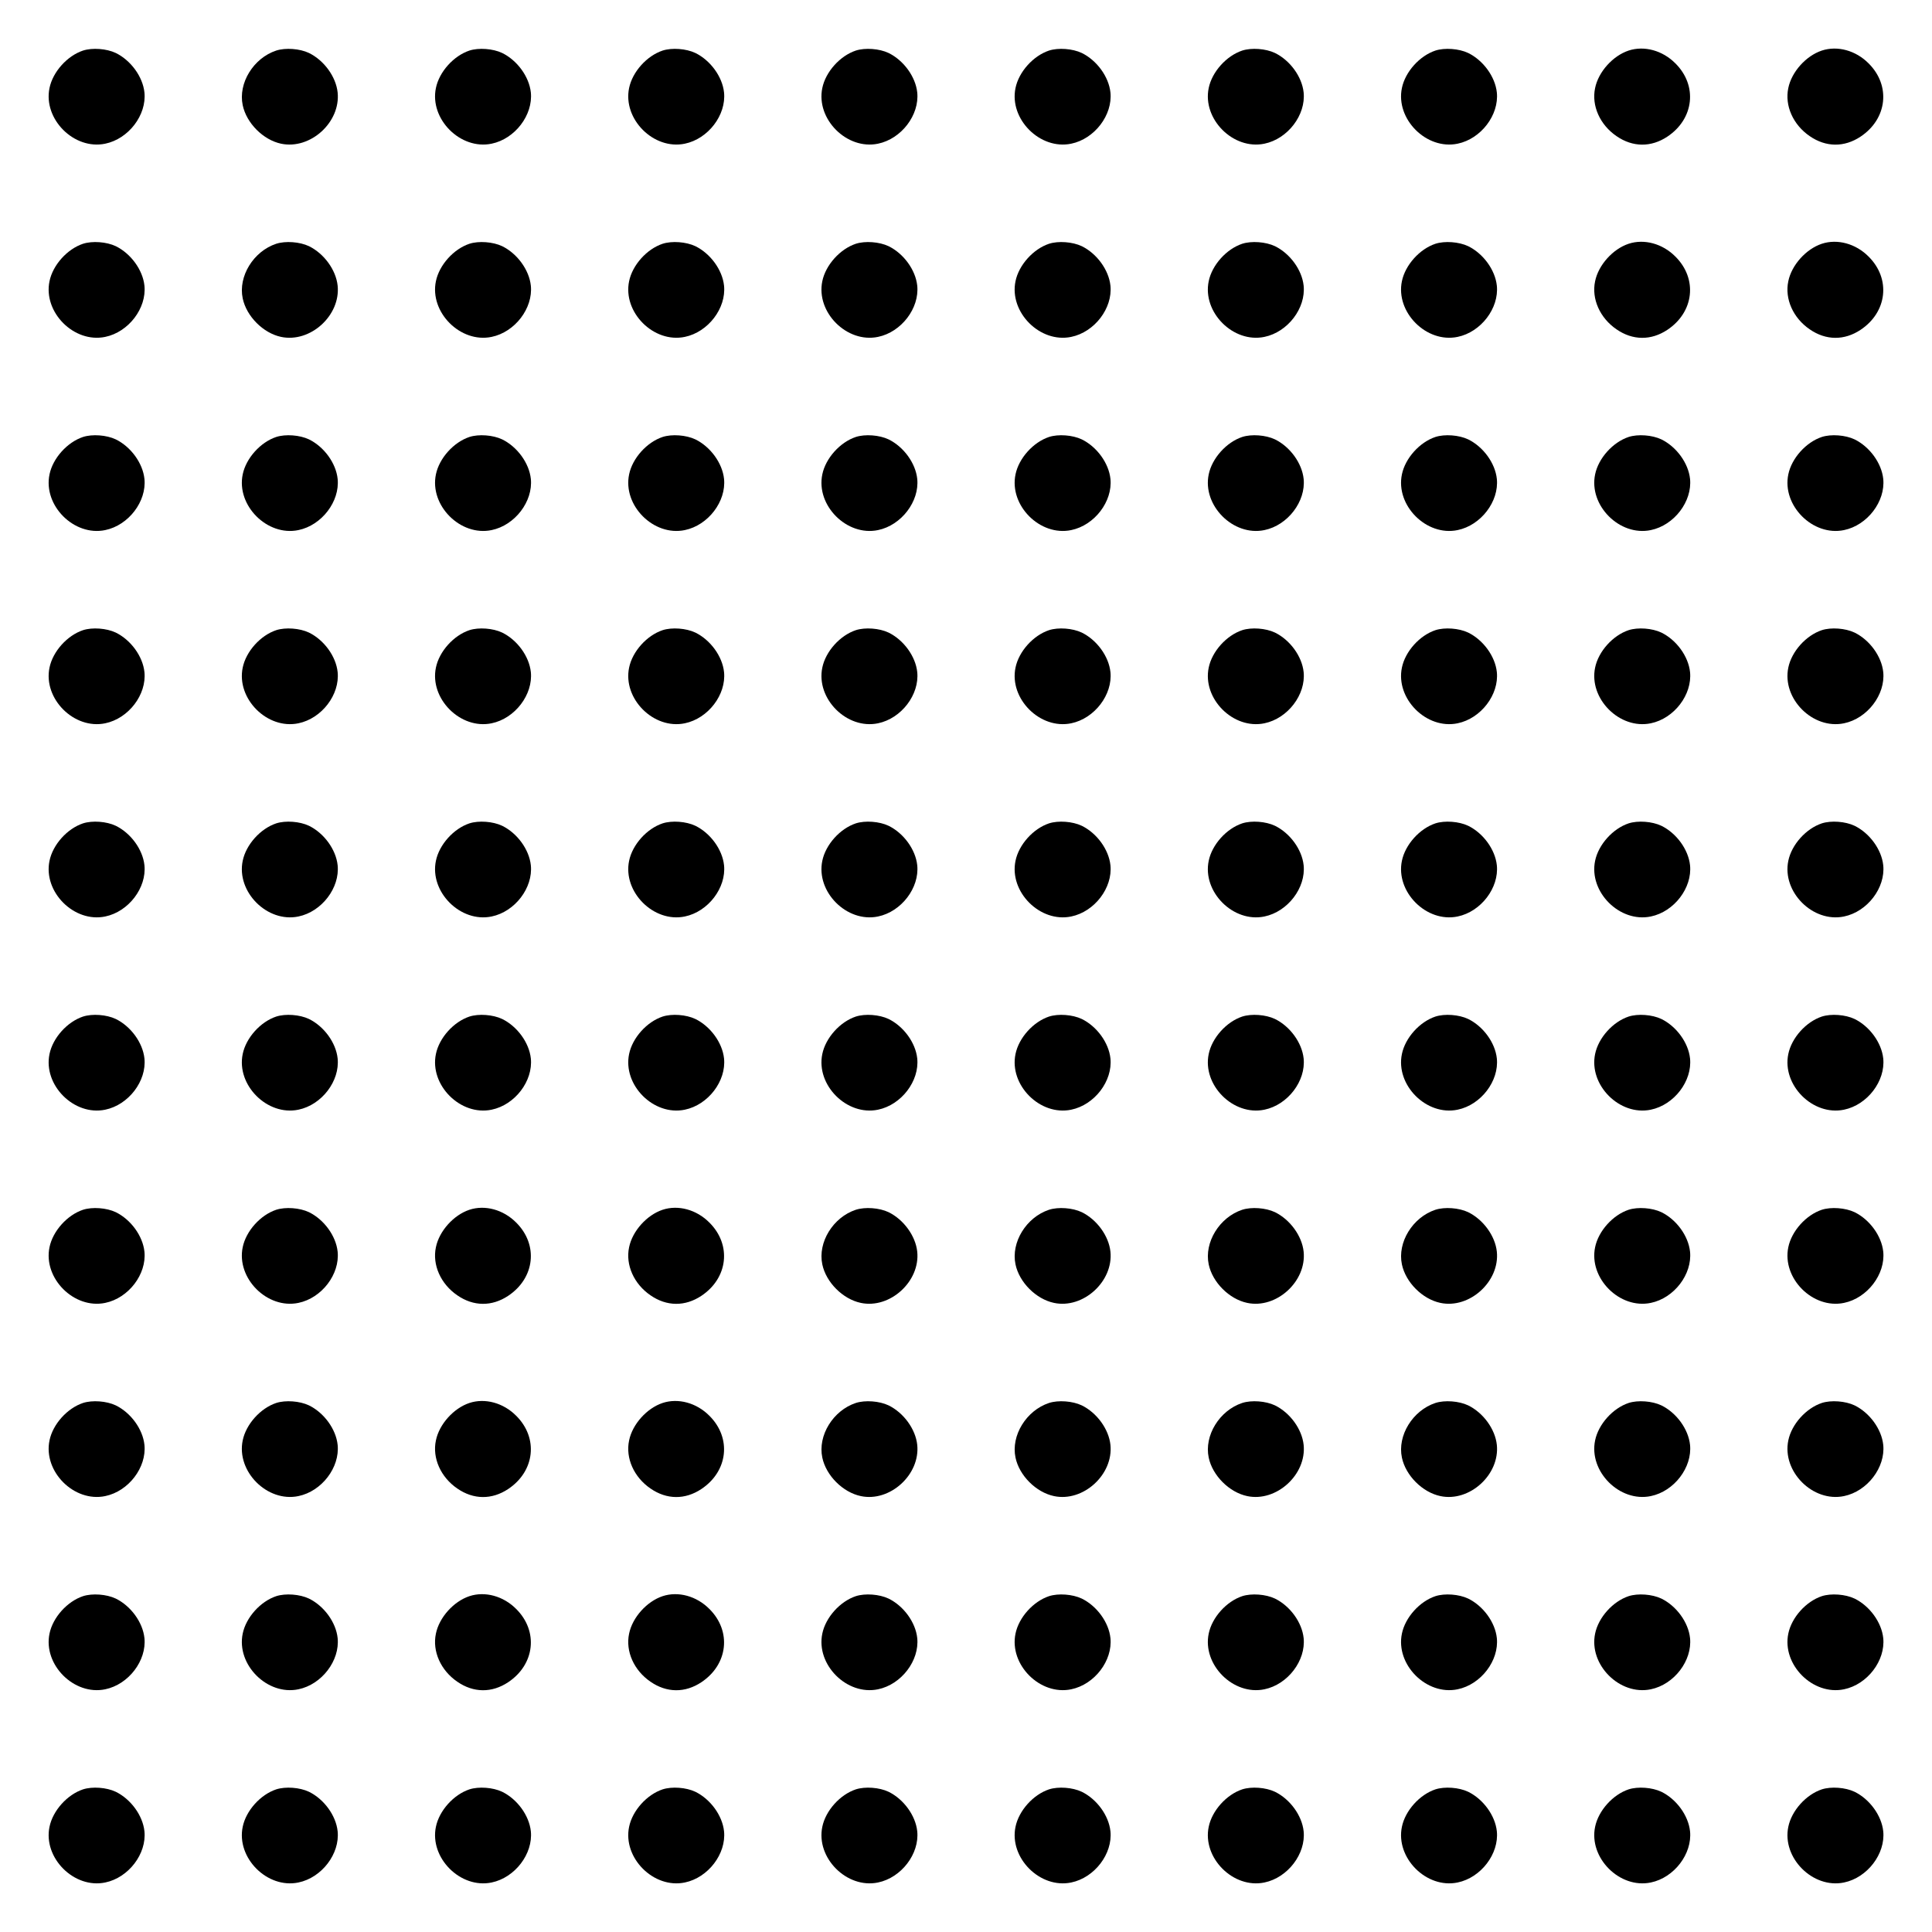
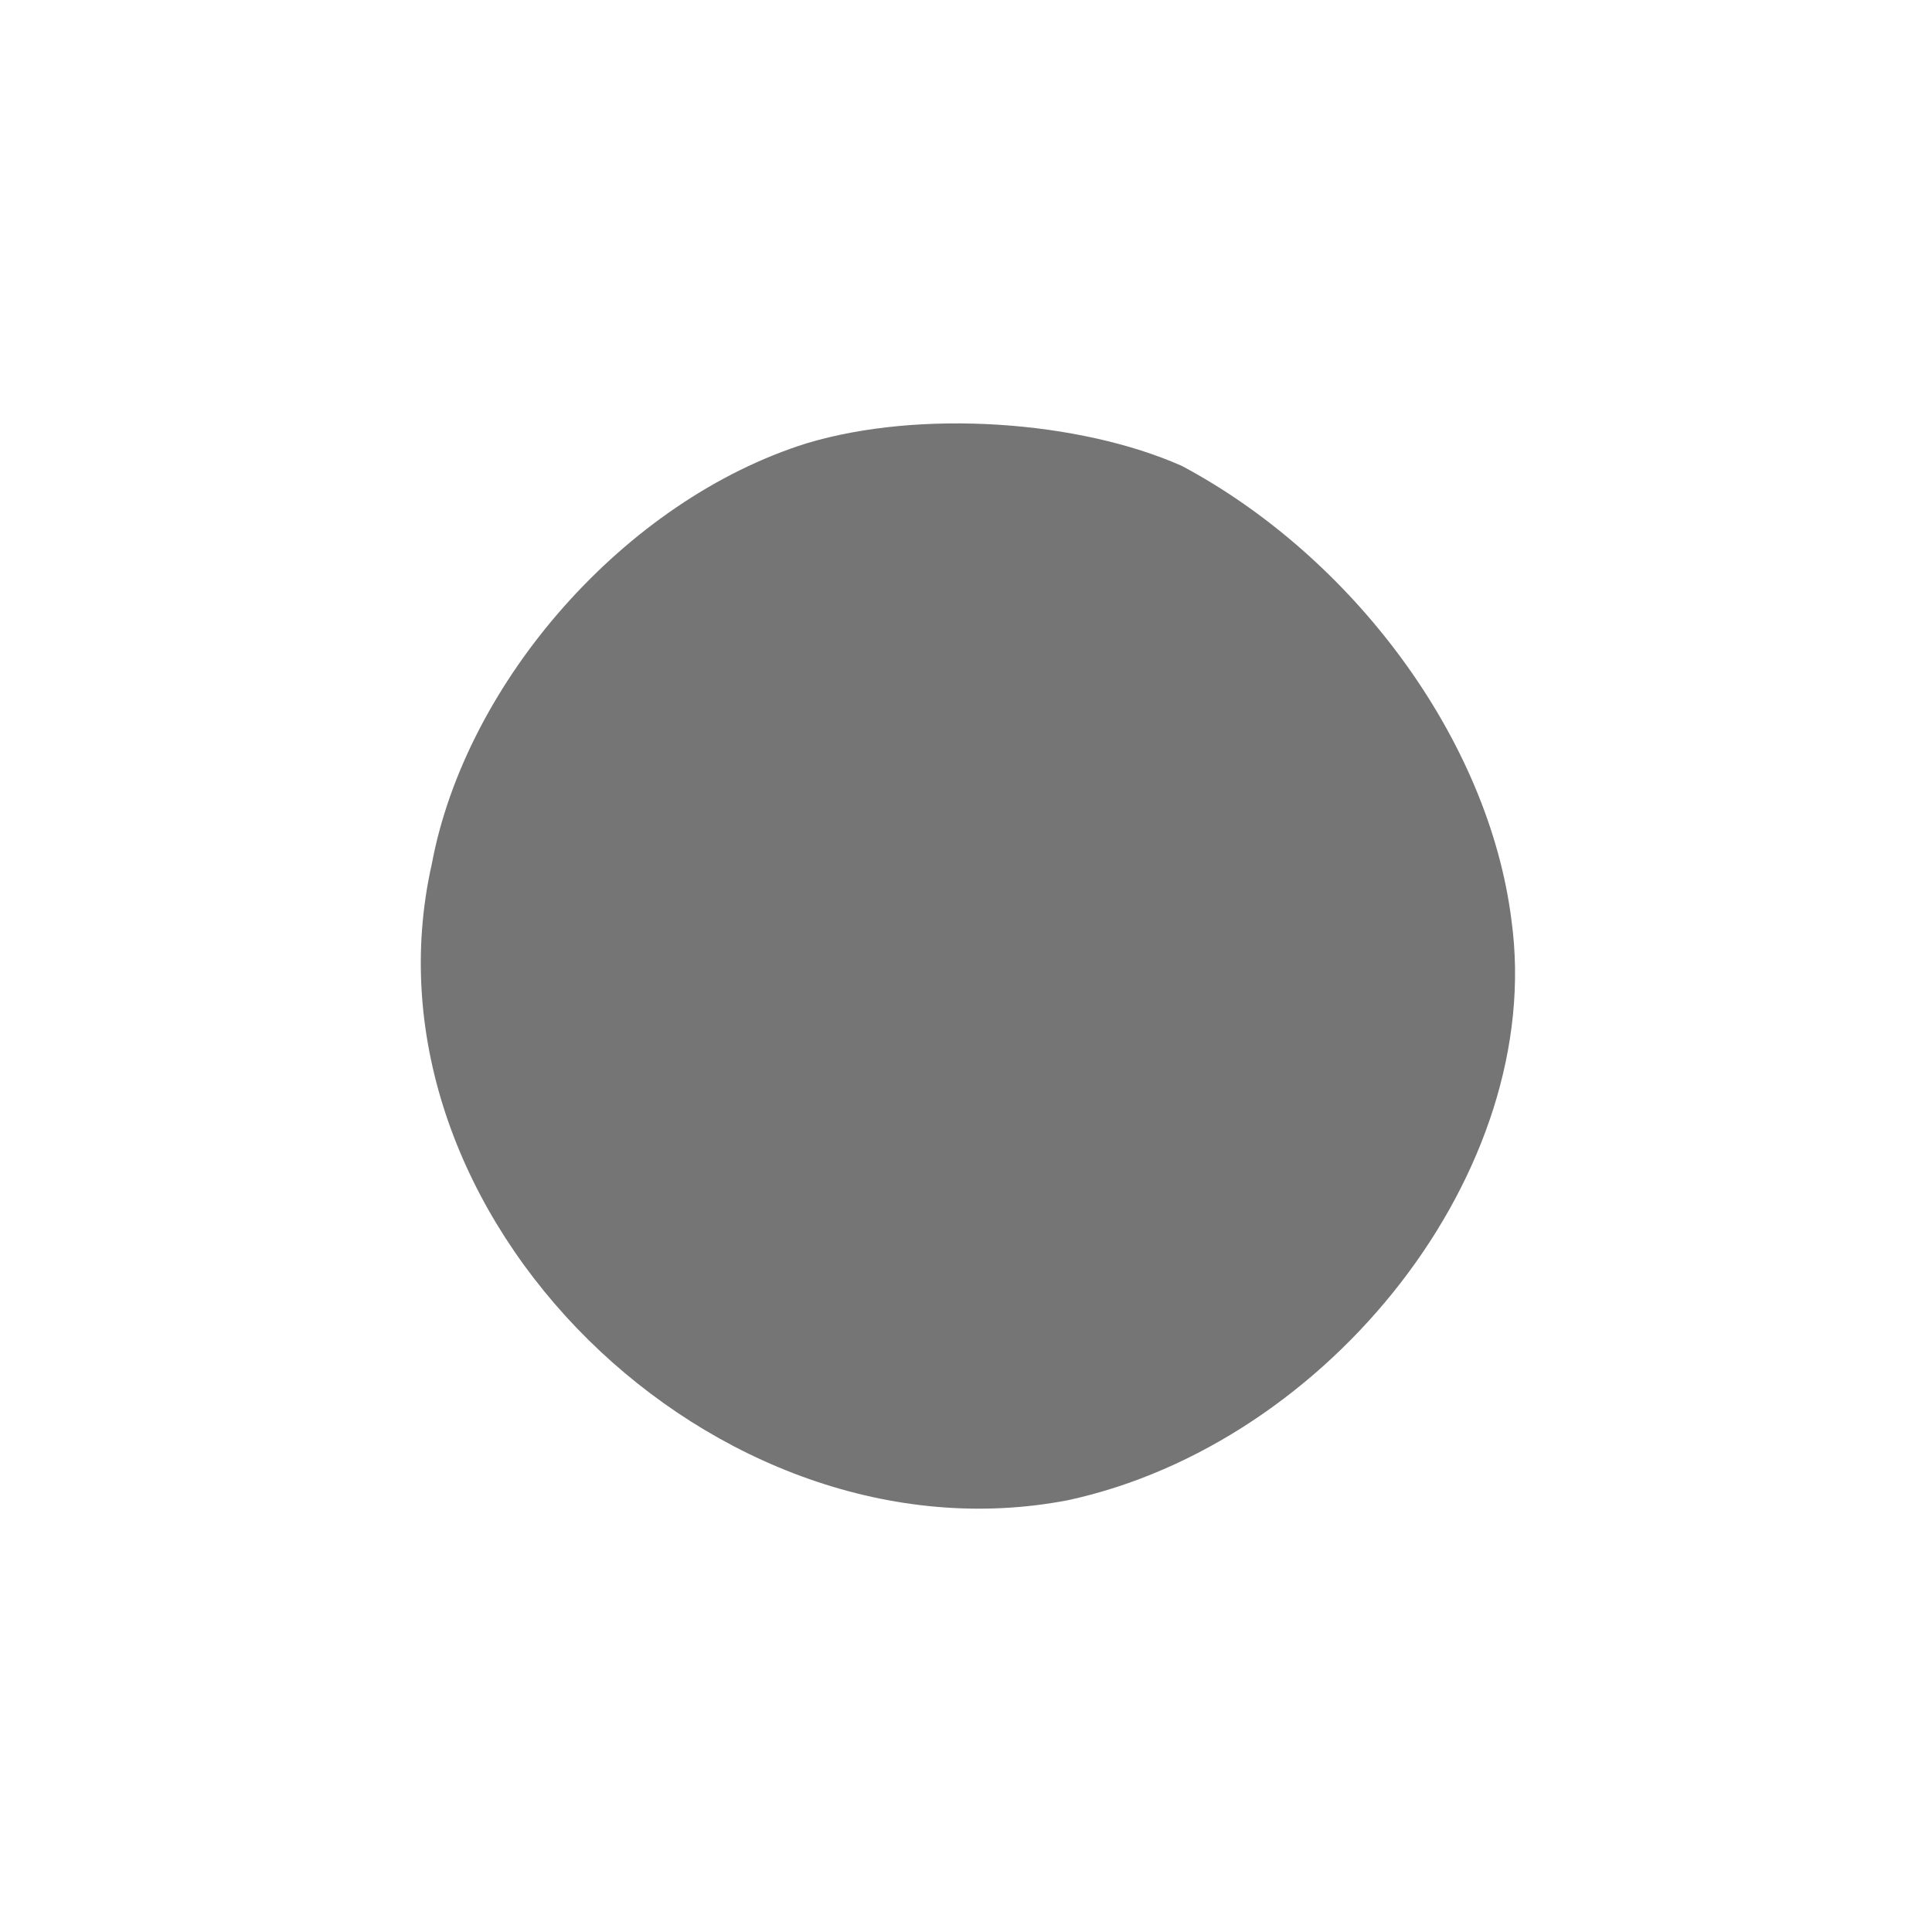
- <svg xmlns="http://www.w3.org/2000/svg" version="1.0" width="1280pt" height="1280pt" viewBox="0 0 1280 1280" preserveAspectRatio="xMidYMid meet">
-   <g transform="translate(0,1280) scale(0.1,-0.1)" fill="#000000" stroke="none">
-     <path d="M550 12465 c-105 -35 -200 -141 -222 -248 -43 -206 163 -412 369 -369 155 32 275 190 260 339 -11 105 -90 213 -190 262 -61 29 -155 36 -217 16z" />
-     <path d="M1830 12465 c-151 -50 -253 -216 -222 -362 25 -119 136 -230 254 -255 194 -41 395 142 375 339 -11 105 -90 213 -190 262 -61 29 -155 36 -217 16z" />
-     <path d="M3110 12465 c-105 -35 -200 -141 -222 -248 -43 -206 163 -412 369 -369 155 32 275 190 260 339 -11 105 -90 213 -190 262 -61 29 -155 36 -217 16z" />
-     <path d="M4390 12465 c-105 -35 -200 -141 -222 -248 -43 -206 163 -412 369 -369 155 32 275 190 260 339 -11 105 -90 213 -190 262 -61 29 -155 36 -217 16z" />
-     <path d="M5670 12465 c-105 -35 -200 -141 -222 -248 -43 -206 163 -412 369 -369 155 32 275 190 260 339 -11 105 -90 213 -190 262 -61 29 -155 36 -217 16z" />
-     <path d="M6950 12465 c-105 -35 -200 -141 -222 -248 -43 -206 163 -412 369 -369 155 32 275 190 260 339 -11 105 -90 213 -190 262 -61 29 -155 36 -217 16z" />
-     <path d="M8230 12465 c-105 -35 -200 -141 -222 -248 -43 -206 163 -412 369 -369 155 32 275 190 260 339 -11 105 -90 213 -190 262 -61 29 -155 36 -217 16z" />
-     <path d="M9510 12465 c-105 -35 -200 -141 -222 -248 -43 -206 163 -412 369 -369 155 32 275 190 260 339 -11 105 -90 213 -190 262 -61 29 -155 36 -217 16z" />
-     <path d="M10790 12465 c-105 -35 -200 -141 -222 -248 -25 -117 32 -244 142 -319 107 -74 229 -75 337 -3 177 118 201 338 53 485 -85 86 -207 119 -310 85z" />
-     <path d="M12070 12465 c-105 -35 -200 -141 -222 -248 -25 -117 32 -244 142 -319 107 -74 229 -75 337 -3 177 118 201 338 53 485 -85 86 -207 119 -310 85z" />
-     <path d="M550 11185 c-105 -35 -200 -141 -222 -248 -43 -206 163 -412 369 -369 155 32 275 190 260 339 -11 105 -90 213 -190 262 -61 29 -155 36 -217 16z" />
-     <path d="M1830 11185 c-151 -50 -253 -216 -222 -362 25 -119 136 -230 254 -255 194 -41 395 142 375 339 -11 105 -90 213 -190 262 -61 29 -155 36 -217 16z" />
-     <path d="M3110 11185 c-105 -35 -200 -141 -222 -248 -43 -206 163 -412 369 -369 155 32 275 190 260 339 -11 105 -90 213 -190 262 -61 29 -155 36 -217 16z" />
-     <path d="M4390 11185 c-105 -35 -200 -141 -222 -248 -43 -206 163 -412 369 -369 155 32 275 190 260 339 -11 105 -90 213 -190 262 -61 29 -155 36 -217 16z" />
-     <path d="M5670 11185 c-105 -35 -200 -141 -222 -248 -43 -206 163 -412 369 -369 155 32 275 190 260 339 -11 105 -90 213 -190 262 -61 29 -155 36 -217 16z" />
-     <path d="M6950 11185 c-105 -35 -200 -141 -222 -248 -43 -206 163 -412 369 -369 155 32 275 190 260 339 -11 105 -90 213 -190 262 -61 29 -155 36 -217 16z" />
-     <path d="M8230 11185 c-105 -35 -200 -141 -222 -248 -43 -206 163 -412 369 -369 155 32 275 190 260 339 -11 105 -90 213 -190 262 -61 29 -155 36 -217 16z" />
-     <path d="M9510 11185 c-105 -35 -200 -141 -222 -248 -43 -206 163 -412 369 -369 155 32 275 190 260 339 -11 105 -90 213 -190 262 -61 29 -155 36 -217 16z" />
-     <path d="M10790 11185 c-105 -35 -200 -141 -222 -248 -25 -117 32 -244 142 -319 107 -74 229 -75 337 -3 177 118 201 338 53 485 -85 86 -207 119 -310 85z" />
-     <path d="M12070 11185 c-105 -35 -200 -141 -222 -248 -25 -117 32 -244 142 -319 107 -74 229 -75 337 -3 177 118 201 338 53 485 -85 86 -207 119 -310 85z" />
-     <path d="M550 9905 c-105 -35 -200 -141 -222 -248 -43 -206 163 -412 369 -369 155 32 275 190 260 339 -11 105 -90 213 -190 262 -61 29 -155 36 -217 16z" />
-     <path d="M1830 9905 c-105 -35 -200 -141 -222 -248 -43 -206 163 -412 369 -369 155 32 275 190 260 339 -11 105 -90 213 -190 262 -61 29 -155 36 -217 16z" />
-     <path d="M3110 9905 c-105 -35 -200 -141 -222 -248 -43 -206 163 -412 369 -369 155 32 275 190 260 339 -11 105 -90 213 -190 262 -61 29 -155 36 -217 16z" />
-     <path d="M4390 9905 c-105 -35 -200 -141 -222 -248 -43 -206 163 -412 369 -369 155 32 275 190 260 339 -11 105 -90 213 -190 262 -61 29 -155 36 -217 16z" />
-     <path d="M5670 9905 c-105 -35 -200 -141 -222 -248 -43 -206 163 -412 369 -369 155 32 275 190 260 339 -11 105 -90 213 -190 262 -61 29 -155 36 -217 16z" />
-     <path d="M6950 9905 c-105 -35 -200 -141 -222 -248 -43 -206 163 -412 369 -369 155 32 275 190 260 339 -11 105 -90 213 -190 262 -61 29 -155 36 -217 16z" />
-     <path d="M8230 9905 c-105 -35 -200 -141 -222 -248 -43 -206 163 -412 369 -369 155 32 275 190 260 339 -11 105 -90 213 -190 262 -61 29 -155 36 -217 16z" />
-     <path d="M9510 9905 c-105 -35 -200 -141 -222 -248 -43 -206 163 -412 369 -369 155 32 275 190 260 339 -11 105 -90 213 -190 262 -61 29 -155 36 -217 16z" />
-     <path d="M10790 9905 c-105 -35 -200 -141 -222 -248 -43 -206 163 -412 369 -369 155 32 275 190 260 339 -11 105 -90 213 -190 262 -61 29 -155 36 -217 16z" />
-     <path d="M12070 9905 c-105 -35 -200 -141 -222 -248 -43 -206 163 -412 369 -369 155 32 275 190 260 339 -11 105 -90 213 -190 262 -61 29 -155 36 -217 16z" />
-     <path d="M550 8625 c-105 -35 -200 -141 -222 -248 -43 -206 163 -412 369 -369 155 32 275 190 260 339 -11 105 -90 213 -190 262 -61 29 -155 36 -217 16z" />
-     <path d="M1830 8625 c-105 -35 -200 -141 -222 -248 -43 -206 163 -412 369 -369 155 32 275 190 260 339 -11 105 -90 213 -190 262 -61 29 -155 36 -217 16z" />
-     <path d="M3110 8625 c-105 -35 -200 -141 -222 -248 -43 -206 163 -412 369 -369 155 32 275 190 260 339 -11 105 -90 213 -190 262 -61 29 -155 36 -217 16z" />
-     <path d="M4390 8625 c-105 -35 -200 -141 -222 -248 -43 -206 163 -412 369 -369 155 32 275 190 260 339 -11 105 -90 213 -190 262 -61 29 -155 36 -217 16z" />
-     <path d="M5670 8625 c-105 -35 -200 -141 -222 -248 -43 -206 163 -412 369 -369 155 32 275 190 260 339 -11 105 -90 213 -190 262 -61 29 -155 36 -217 16z" />
-     <path d="M6950 8625 c-105 -35 -200 -141 -222 -248 -43 -206 163 -412 369 -369 155 32 275 190 260 339 -11 105 -90 213 -190 262 -61 29 -155 36 -217 16z" />
-     <path d="M8230 8625 c-105 -35 -200 -141 -222 -248 -43 -206 163 -412 369 -369 155 32 275 190 260 339 -11 105 -90 213 -190 262 -61 29 -155 36 -217 16z" />
-     <path d="M9510 8625 c-105 -35 -200 -141 -222 -248 -43 -206 163 -412 369 -369 155 32 275 190 260 339 -11 105 -90 213 -190 262 -61 29 -155 36 -217 16z" />
-     <path d="M10790 8625 c-105 -35 -200 -141 -222 -248 -43 -206 163 -412 369 -369 155 32 275 190 260 339 -11 105 -90 213 -190 262 -61 29 -155 36 -217 16z" />
-     <path d="M12070 8625 c-105 -35 -200 -141 -222 -248 -43 -206 163 -412 369 -369 155 32 275 190 260 339 -11 105 -90 213 -190 262 -61 29 -155 36 -217 16z" />
-     <path d="M550 7345 c-105 -35 -200 -141 -222 -248 -43 -206 163 -412 369 -369 155 32 275 190 260 339 -11 105 -90 213 -190 262 -61 29 -155 36 -217 16z" />
-     <path d="M1830 7345 c-105 -35 -200 -141 -222 -248 -43 -206 163 -412 369 -369 155 32 275 190 260 339 -11 105 -90 213 -190 262 -61 29 -155 36 -217 16z" />
-     <path d="M3110 7345 c-105 -35 -200 -141 -222 -248 -43 -206 163 -412 369 -369 155 32 275 190 260 339 -11 105 -90 213 -190 262 -61 29 -155 36 -217 16z" />
-     <path d="M4390 7345 c-105 -35 -200 -141 -222 -248 -43 -206 163 -412 369 -369 155 32 275 190 260 339 -11 105 -90 213 -190 262 -61 29 -155 36 -217 16z" />
-     <path d="M5670 7345 c-105 -35 -200 -141 -222 -248 -43 -206 163 -412 369 -369 155 32 275 190 260 339 -11 105 -90 213 -190 262 -61 29 -155 36 -217 16z" />
-     <path d="M6950 7345 c-105 -35 -200 -141 -222 -248 -43 -206 163 -412 369 -369 155 32 275 190 260 339 -11 105 -90 213 -190 262 -61 29 -155 36 -217 16z" />
-     <path d="M8230 7345 c-105 -35 -200 -141 -222 -248 -43 -206 163 -412 369 -369 155 32 275 190 260 339 -11 105 -90 213 -190 262 -61 29 -155 36 -217 16z" />
-     <path d="M9510 7345 c-105 -35 -200 -141 -222 -248 -43 -206 163 -412 369 -369 155 32 275 190 260 339 -11 105 -90 213 -190 262 -61 29 -155 36 -217 16z" />
-     <path d="M10790 7345 c-105 -35 -200 -141 -222 -248 -43 -206 163 -412 369 -369 155 32 275 190 260 339 -11 105 -90 213 -190 262 -61 29 -155 36 -217 16z" />
-     <path d="M12070 7345 c-105 -35 -200 -141 -222 -248 -43 -206 163 -412 369 -369 155 32 275 190 260 339 -11 105 -90 213 -190 262 -61 29 -155 36 -217 16z" />
-     <path d="M550 6065 c-105 -35 -200 -141 -222 -248 -43 -206 163 -412 369 -369 155 32 275 190 260 339 -11 105 -90 213 -190 262 -61 29 -155 36 -217 16z" />
-     <path d="M1830 6065 c-105 -35 -200 -141 -222 -248 -43 -206 163 -412 369 -369 155 32 275 190 260 339 -11 105 -90 213 -190 262 -61 29 -155 36 -217 16z" />
-     <path d="M3110 6065 c-105 -35 -200 -141 -222 -248 -43 -206 163 -412 369 -369 155 32 275 190 260 339 -11 105 -90 213 -190 262 -61 29 -155 36 -217 16z" />
-     <path d="M4390 6065 c-105 -35 -200 -141 -222 -248 -43 -206 163 -412 369 -369 155 32 275 190 260 339 -11 105 -90 213 -190 262 -61 29 -155 36 -217 16z" />
-     <path d="M5670 6065 c-105 -35 -200 -141 -222 -248 -43 -206 163 -412 369 -369 155 32 275 190 260 339 -11 105 -90 213 -190 262 -61 29 -155 36 -217 16z" />
-     <path d="M6950 6065 c-105 -35 -200 -141 -222 -248 -43 -206 163 -412 369 -369 155 32 275 190 260 339 -11 105 -90 213 -190 262 -61 29 -155 36 -217 16z" />
-     <path d="M8230 6065 c-105 -35 -200 -141 -222 -248 -43 -206 163 -412 369 -369 155 32 275 190 260 339 -11 105 -90 213 -190 262 -61 29 -155 36 -217 16z" />
-     <path d="M9510 6065 c-105 -35 -200 -141 -222 -248 -43 -206 163 -412 369 -369 155 32 275 190 260 339 -11 105 -90 213 -190 262 -61 29 -155 36 -217 16z" />
-     <path d="M10790 6065 c-105 -35 -200 -141 -222 -248 -43 -206 163 -412 369 -369 155 32 275 190 260 339 -11 105 -90 213 -190 262 -61 29 -155 36 -217 16z" />
-     <path d="M12070 6065 c-105 -35 -200 -141 -222 -248 -43 -206 163 -412 369 -369 155 32 275 190 260 339 -11 105 -90 213 -190 262 -61 29 -155 36 -217 16z" />
-     <path d="M550 4785 c-105 -35 -200 -141 -222 -248 -43 -206 163 -412 369 -369 155 32 275 190 260 339 -11 105 -90 213 -190 262 -61 29 -155 36 -217 16z" />
-     <path d="M1830 4785 c-105 -35 -200 -141 -222 -248 -43 -206 163 -412 369 -369 155 32 275 190 260 339 -11 105 -90 213 -190 262 -61 29 -155 36 -217 16z" />
-     <path d="M3110 4785 c-105 -35 -200 -141 -222 -248 -25 -117 32 -244 142 -319 107 -74 229 -75 337 -3 177 118 201 338 53 485 -85 86 -207 119 -310 85z" />
-     <path d="M4390 4785 c-105 -35 -200 -141 -222 -248 -25 -117 32 -244 142 -319 107 -74 229 -75 337 -3 177 118 201 338 53 485 -85 86 -207 119 -310 85z" />
-     <path d="M5670 4785 c-151 -50 -253 -216 -222 -362 25 -119 136 -230 255 -255 193 -41 394 142 374 339 -11 105 -90 213 -190 262 -61 29 -155 36 -217 16z" />
-     <path d="M6950 4785 c-151 -50 -253 -216 -222 -362 25 -119 136 -230 255 -255 193 -41 394 142 374 339 -11 105 -90 213 -190 262 -61 29 -155 36 -217 16z" />
-     <path d="M8230 4785 c-151 -50 -253 -216 -222 -362 25 -119 136 -230 255 -255 193 -41 394 142 374 339 -11 105 -90 213 -190 262 -61 29 -155 36 -217 16z" />
-     <path d="M9510 4785 c-151 -50 -253 -216 -222 -362 25 -119 136 -230 255 -255 193 -41 394 142 374 339 -11 105 -90 213 -190 262 -61 29 -155 36 -217 16z" />
-     <path d="M10790 4785 c-105 -35 -200 -141 -222 -248 -43 -206 163 -412 369 -369 155 32 275 190 260 339 -11 105 -90 213 -190 262 -61 29 -155 36 -217 16z" />
-     <path d="M12070 4785 c-105 -35 -200 -141 -222 -248 -43 -206 163 -412 369 -369 155 32 275 190 260 339 -11 105 -90 213 -190 262 -61 29 -155 36 -217 16z" />
-     <path d="M550 3505 c-105 -35 -200 -141 -222 -248 -43 -206 163 -412 369 -369 155 32 275 190 260 339 -11 105 -90 213 -190 262 -61 29 -155 36 -217 16z" />
-     <path d="M1830 3505 c-105 -35 -200 -141 -222 -248 -43 -206 163 -412 369 -369 155 32 275 190 260 339 -11 105 -90 213 -190 262 -61 29 -155 36 -217 16z" />
-     <path d="M3110 3505 c-105 -35 -200 -141 -222 -248 -25 -117 32 -244 142 -319 107 -74 229 -75 337 -3 177 118 201 338 53 485 -85 86 -207 119 -310 85z" />
-     <path d="M4390 3505 c-105 -35 -200 -141 -222 -248 -25 -117 32 -244 142 -319 107 -74 229 -75 337 -3 177 118 201 338 53 485 -85 86 -207 119 -310 85z" />
-     <path d="M5670 3505 c-151 -50 -253 -216 -222 -362 25 -119 136 -230 255 -255 193 -41 394 142 374 339 -11 105 -90 213 -190 262 -61 29 -155 36 -217 16z" />
-     <path d="M6950 3505 c-151 -50 -253 -216 -222 -362 25 -119 136 -230 255 -255 193 -41 394 142 374 339 -11 105 -90 213 -190 262 -61 29 -155 36 -217 16z" />
-     <path d="M8230 3505 c-151 -50 -253 -216 -222 -362 25 -119 136 -230 255 -255 193 -41 394 142 374 339 -11 105 -90 213 -190 262 -61 29 -155 36 -217 16z" />
-     <path d="M9510 3505 c-151 -50 -253 -216 -222 -362 25 -119 136 -230 255 -255 193 -41 394 142 374 339 -11 105 -90 213 -190 262 -61 29 -155 36 -217 16z" />
-     <path d="M10790 3505 c-105 -35 -200 -141 -222 -248 -43 -206 163 -412 369 -369 155 32 275 190 260 339 -11 105 -90 213 -190 262 -61 29 -155 36 -217 16z" />
-     <path d="M12070 3505 c-105 -35 -200 -141 -222 -248 -43 -206 163 -412 369 -369 155 32 275 190 260 339 -11 105 -90 213 -190 262 -61 29 -155 36 -217 16z" />
-     <path d="M550 2225 c-105 -35 -200 -141 -222 -248 -43 -206 163 -412 369 -369 155 32 275 190 260 339 -11 105 -90 213 -190 262 -61 29 -155 36 -217 16z" />
-     <path d="M1830 2225 c-105 -35 -200 -141 -222 -248 -43 -206 163 -412 369 -369 155 32 275 190 260 339 -11 105 -90 213 -190 262 -61 29 -155 36 -217 16z" />
-     <path d="M3110 2225 c-105 -35 -200 -141 -222 -248 -25 -117 32 -244 142 -319 107 -74 229 -75 337 -3 177 118 201 338 53 485 -85 86 -207 119 -310 85z" />
-     <path d="M4390 2225 c-105 -35 -200 -141 -222 -248 -25 -117 32 -244 142 -319 107 -74 229 -75 337 -3 177 118 201 338 53 485 -85 86 -207 119 -310 85z" />
-     <path d="M5670 2225 c-105 -35 -200 -141 -222 -248 -43 -206 163 -412 369 -369 155 32 275 190 260 339 -11 105 -90 213 -190 262 -61 29 -155 36 -217 16z" />
-     <path d="M6950 2225 c-105 -35 -200 -141 -222 -248 -43 -206 163 -412 369 -369 155 32 275 190 260 339 -11 105 -90 213 -190 262 -61 29 -155 36 -217 16z" />
-     <path d="M8230 2225 c-105 -35 -200 -141 -222 -248 -43 -206 163 -412 369 -369 155 32 275 190 260 339 -11 105 -90 213 -190 262 -61 29 -155 36 -217 16z" />
-     <path d="M9510 2225 c-105 -35 -200 -141 -222 -248 -43 -206 163 -412 369 -369 155 32 275 190 260 339 -11 105 -90 213 -190 262 -61 29 -155 36 -217 16z" />
-     <path d="M10790 2225 c-105 -35 -200 -141 -222 -248 -43 -206 163 -412 369 -369 155 32 275 190 260 339 -11 105 -90 213 -190 262 -61 29 -155 36 -217 16z" />
-     <path d="M12070 2225 c-105 -35 -200 -141 -222 -248 -43 -206 163 -412 369 -369 155 32 275 190 260 339 -11 105 -90 213 -190 262 -61 29 -155 36 -217 16z" />
-     <path d="M550 945 c-105 -35 -200 -141 -222 -248 -43 -206 163 -412 369 -369 155 32 275 190 260 339 -11 105 -90 213 -190 262 -61 29 -155 36 -217 16z" />
-     <path d="M1830 945 c-105 -35 -200 -141 -222 -248 -43 -206 163 -412 369 -369 155 32 275 190 260 339 -11 105 -90 213 -190 262 -61 29 -155 36 -217 16z" />
-     <path d="M3110 945 c-105 -35 -200 -141 -222 -248 -43 -206 163 -412 369 -369 155 32 275 190 260 339 -11 105 -90 213 -190 262 -61 29 -155 36 -217 16z" />
-     <path d="M4390 945 c-105 -35 -200 -141 -222 -248 -43 -206 163 -412 369 -369 155 32 275 190 260 339 -11 105 -90 213 -190 262 -61 29 -155 36 -217 16z" />
-     <path d="M5670 945 c-105 -35 -200 -141 -222 -248 -43 -206 163 -412 369 -369 155 32 275 190 260 339 -11 105 -90 213 -190 262 -61 29 -155 36 -217 16z" />
-     <path d="M6950 945 c-105 -35 -200 -141 -222 -248 -43 -206 163 -412 369 -369 155 32 275 190 260 339 -11 105 -90 213 -190 262 -61 29 -155 36 -217 16z" />
-     <path d="M8230 945 c-105 -35 -200 -141 -222 -248 -43 -206 163 -412 369 -369 155 32 275 190 260 339 -11 105 -90 213 -190 262 -61 29 -155 36 -217 16z" />
-     <path d="M9510 945 c-105 -35 -200 -141 -222 -248 -43 -206 163 -412 369 -369 155 32 275 190 260 339 -11 105 -90 213 -190 262 -61 29 -155 36 -217 16z" />
-     <path d="M10790 945 c-105 -35 -200 -141 -222 -248 -43 -206 163 -412 369 -369 155 32 275 190 260 339 -11 105 -90 213 -190 262 -61 29 -155 36 -217 16z" />
-     <path d="M12070 945 c-105 -35 -200 -141 -222 -248 -43 -206 163 -412 369 -369 155 32 275 190 260 339 -11 105 -90 213 -190 262 -61 29 -155 36 -217 16z" />
-   </g>
+ <svg xmlns="http://www.w3.org/2000/svg" version="1.1" id="レイヤー_1" x="0px" y="0px" viewBox="0 0 17 17" style="enable-background:new 0 0 17 17;" xml:space="preserve">
+   <style type="text/css">
+ 	.st0{fill:#757575;}
+ </style>
+   <path class="st0" d="M7.1,3.9C5.5,4.4,4.1,6,3.8,7.6c-0.7,3.1,2.5,6.2,5.6,5.6c2.3-0.5,4.2-2.9,3.9-5.1c-0.2-1.6-1.4-3.2-2.9-4  C9.5,3.7,8.1,3.6,7.1,3.9z" />
</svg>
